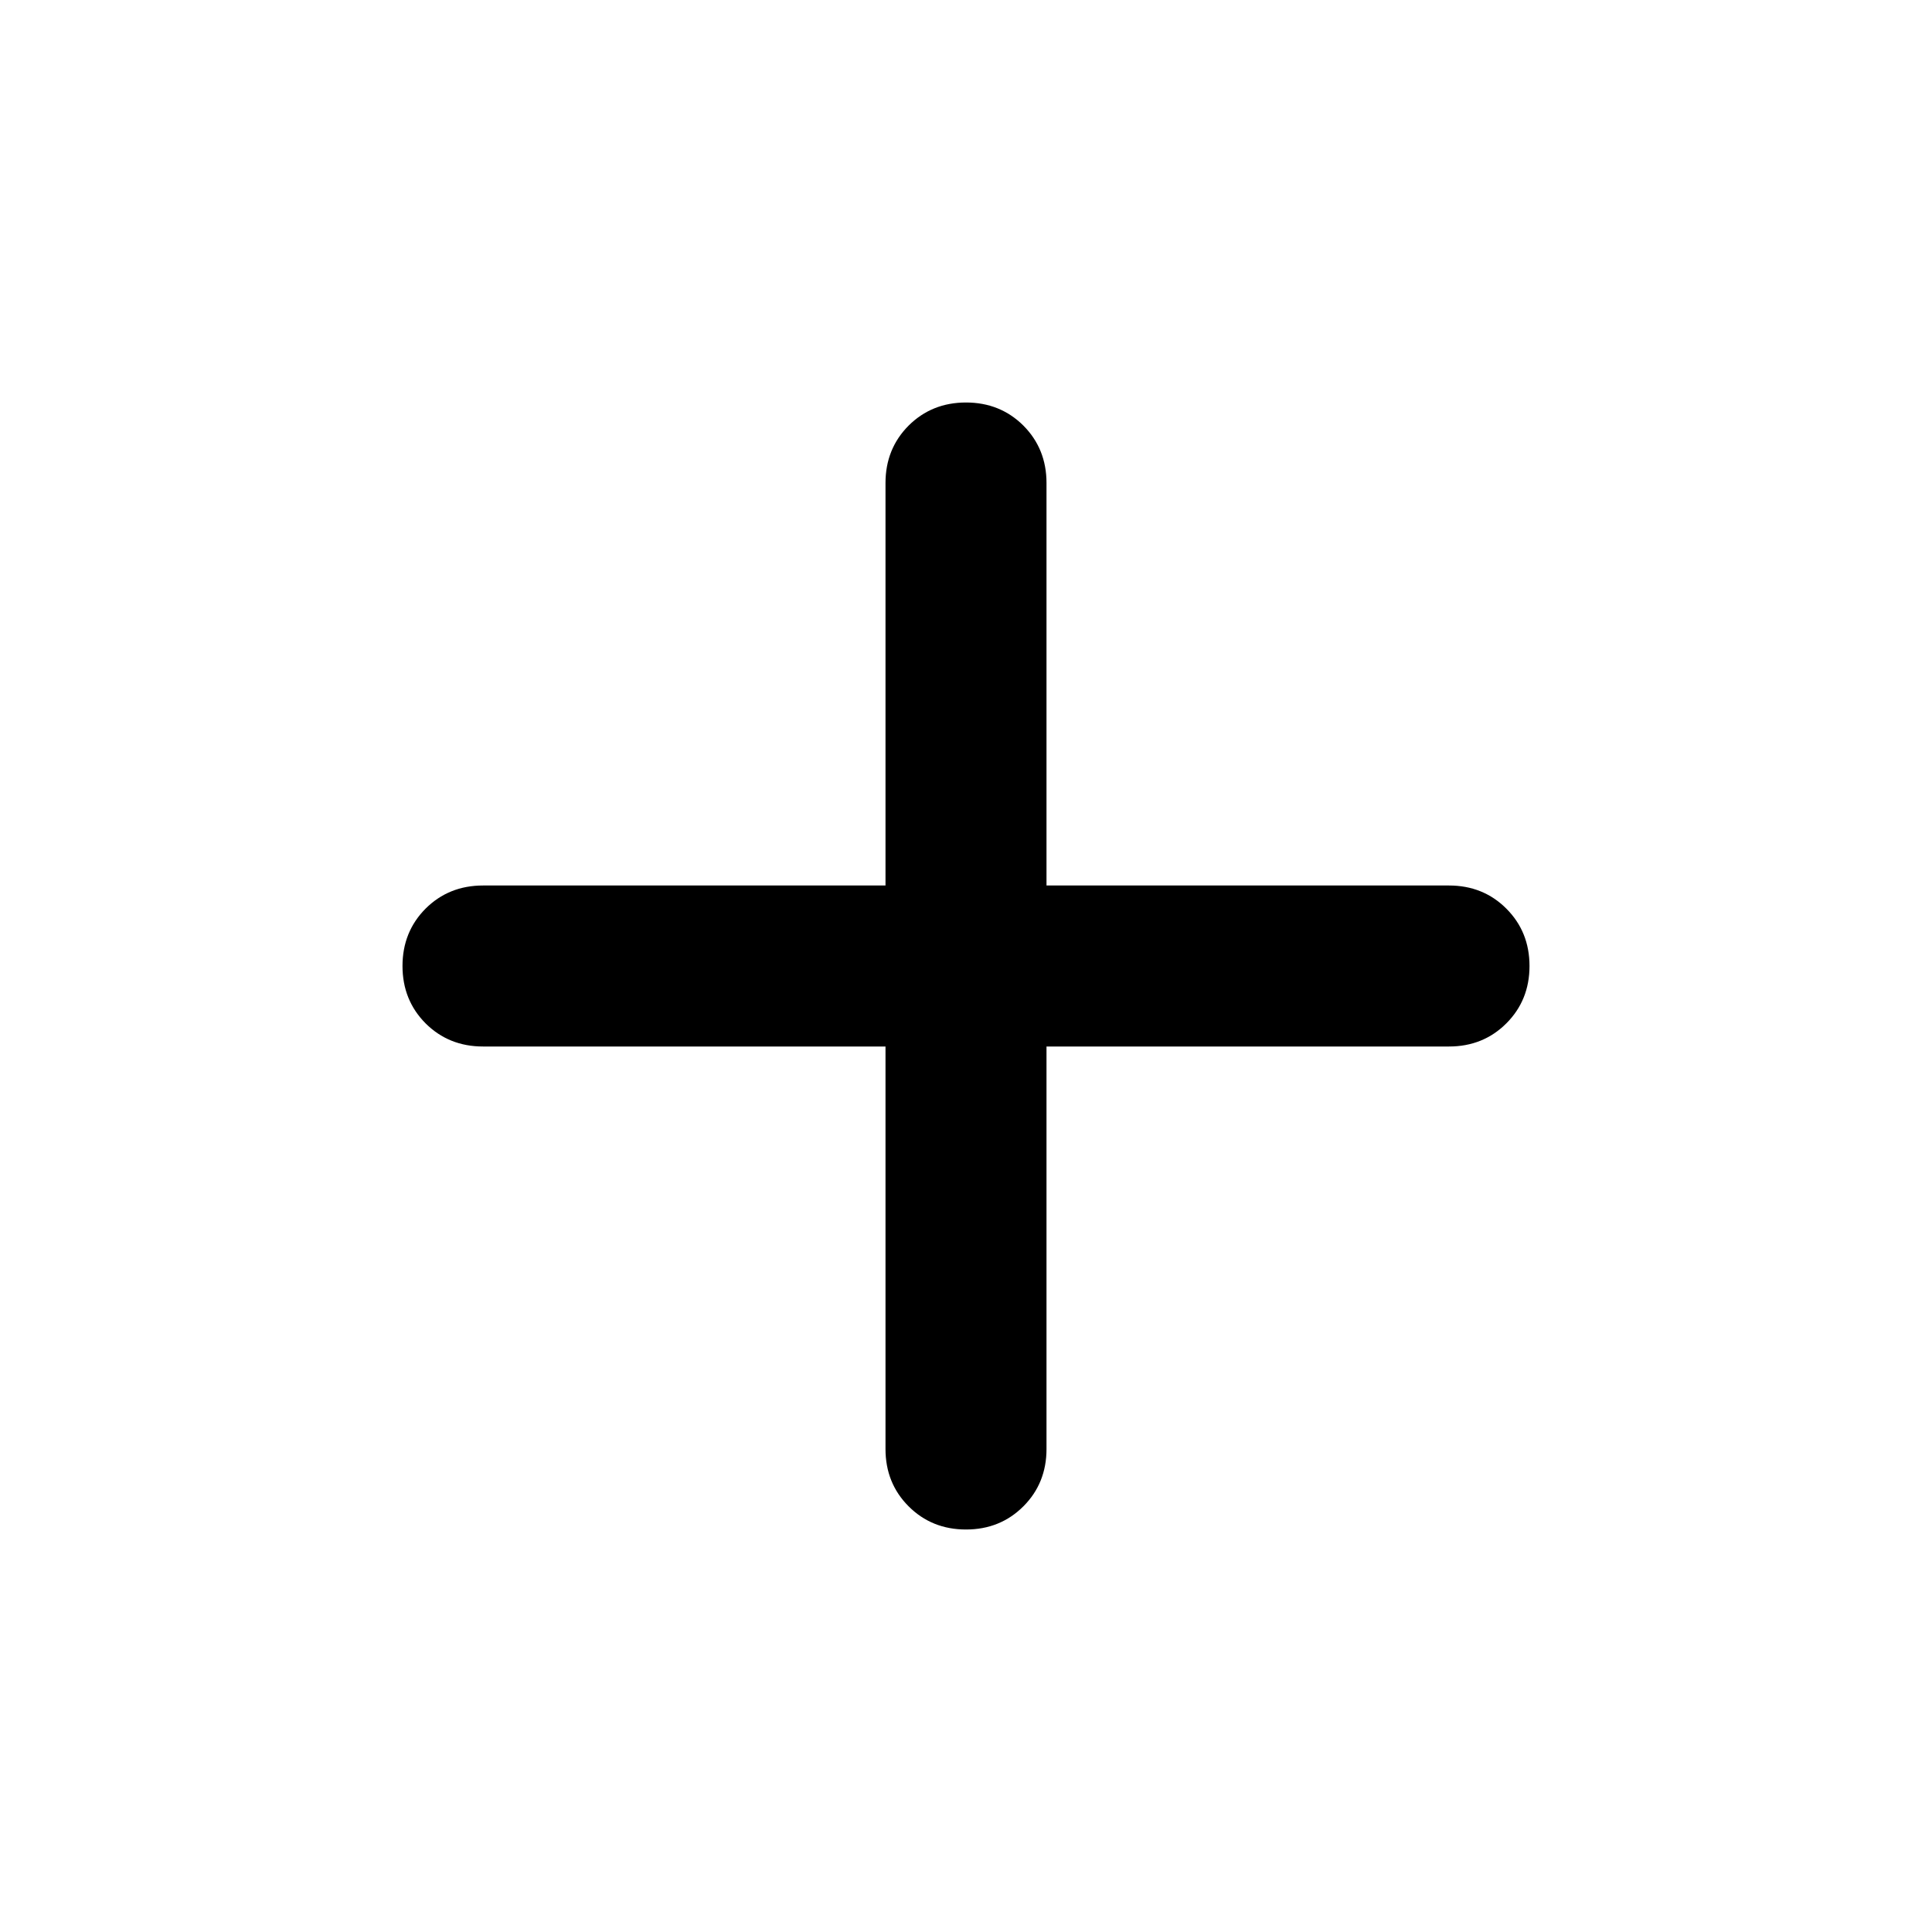
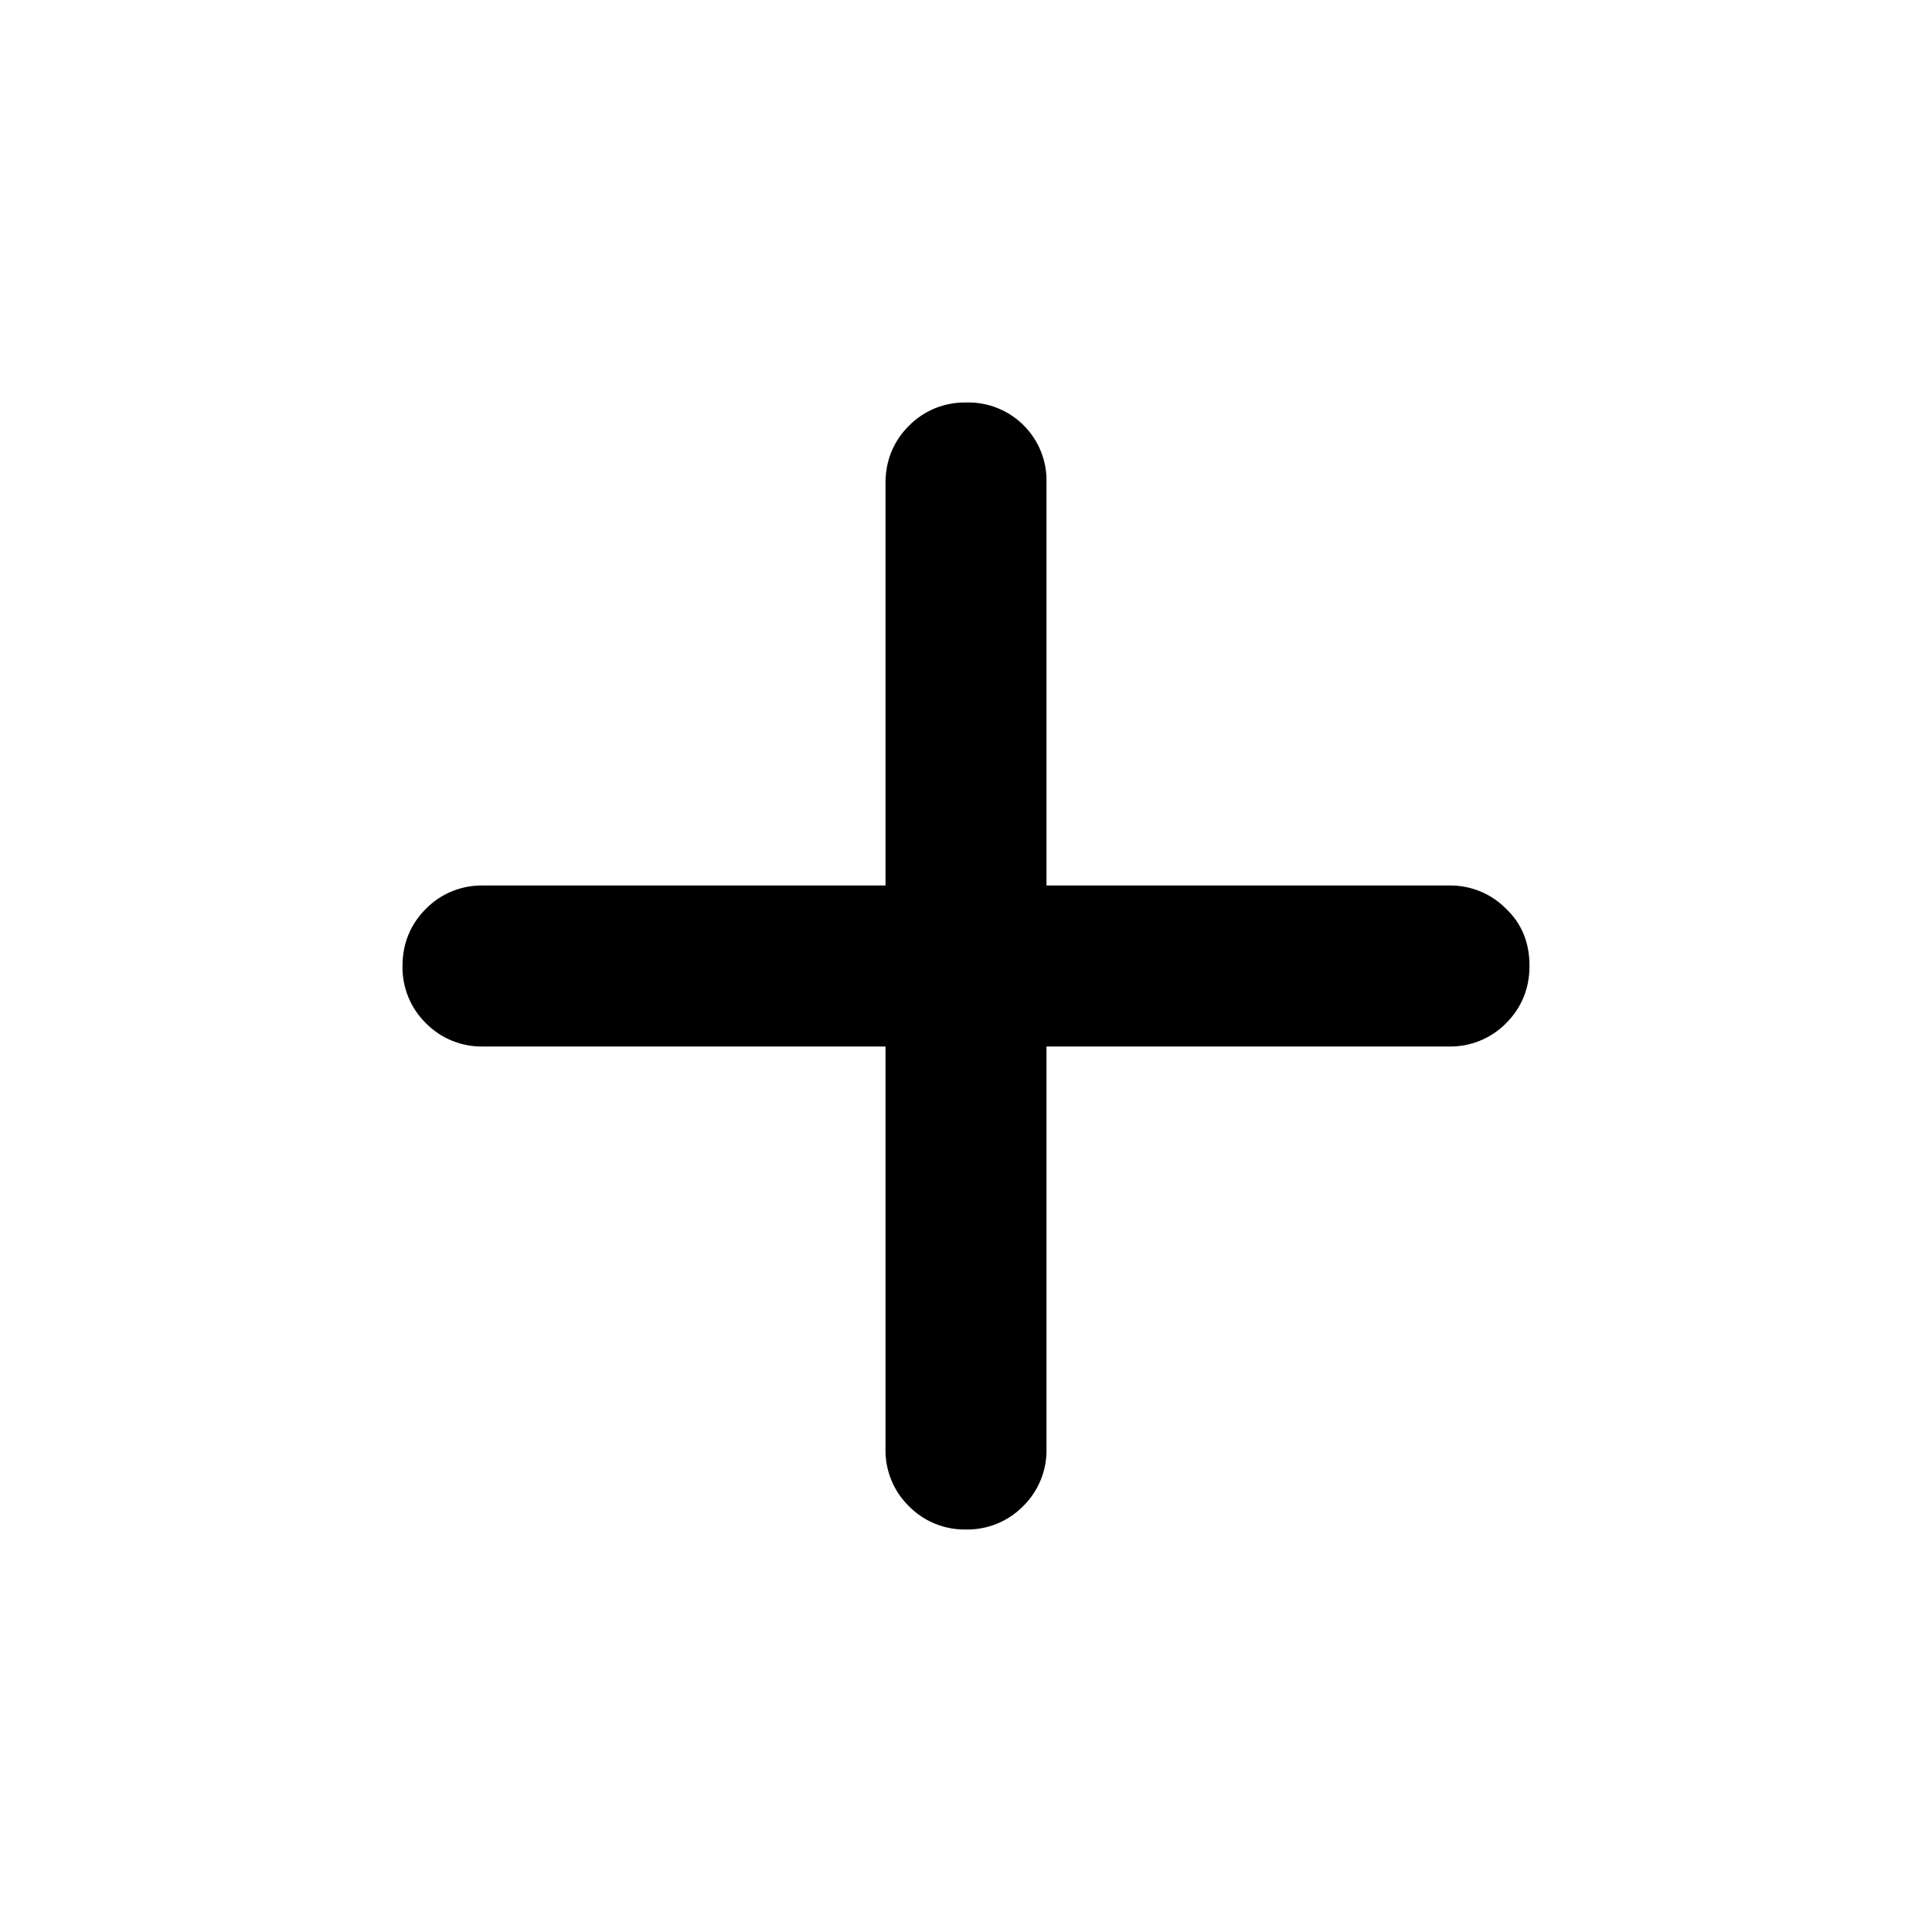
- <svg xmlns="http://www.w3.org/2000/svg" width="24" height="24" viewBox="0 0 24 24" fill="none">
-   <path d="M11 13H6C5.717 13 5.479 12.904 5.287 12.713C5.096 12.521 5 12.283 5 12C5 11.717 5.096 11.479 5.287 11.287C5.479 11.096 5.717 11 6 11H11V6C11 5.717 11.096 5.479 11.287 5.287C11.479 5.096 11.717 5 12 5C12.283 5 12.521 5.096 12.713 5.287C12.904 5.479 13 5.717 13 6V11H18C18.283 11 18.521 11.096 18.712 11.287C18.904 11.479 19 11.717 19 12C19 12.283 18.904 12.521 18.712 12.713C18.521 12.904 18.283 13 18 13H13V18C13 18.283 12.904 18.521 12.713 18.712C12.521 18.904 12.283 19 12 19C11.717 19 11.479 18.904 11.287 18.712C11.096 18.521 11 18.283 11 18V13Z" fill="black" />
+ <svg xmlns="http://www.w3.org/2000/svg" width="24" height="24" fill="none">
+   <path fill="#000" d="M11 13H6a.97.97 0 0 1-.71-.29A.97.97 0 0 1 5 12c0-.28.1-.52.29-.71A.97.97 0 0 1 6 11h5V6c0-.28.1-.52.29-.71A.97.97 0 0 1 12 5a.97.97 0 0 1 1 1v5h5a.97.97 0 0 1 .71.29c.2.19.29.43.29.71s-.1.52-.29.71A.97.97 0 0 1 18 13h-5v5a.97.97 0 0 1-.29.71.97.97 0 0 1-.71.29.97.97 0 0 1-.71-.29A.97.97 0 0 1 11 18v-5Z" />
</svg>
